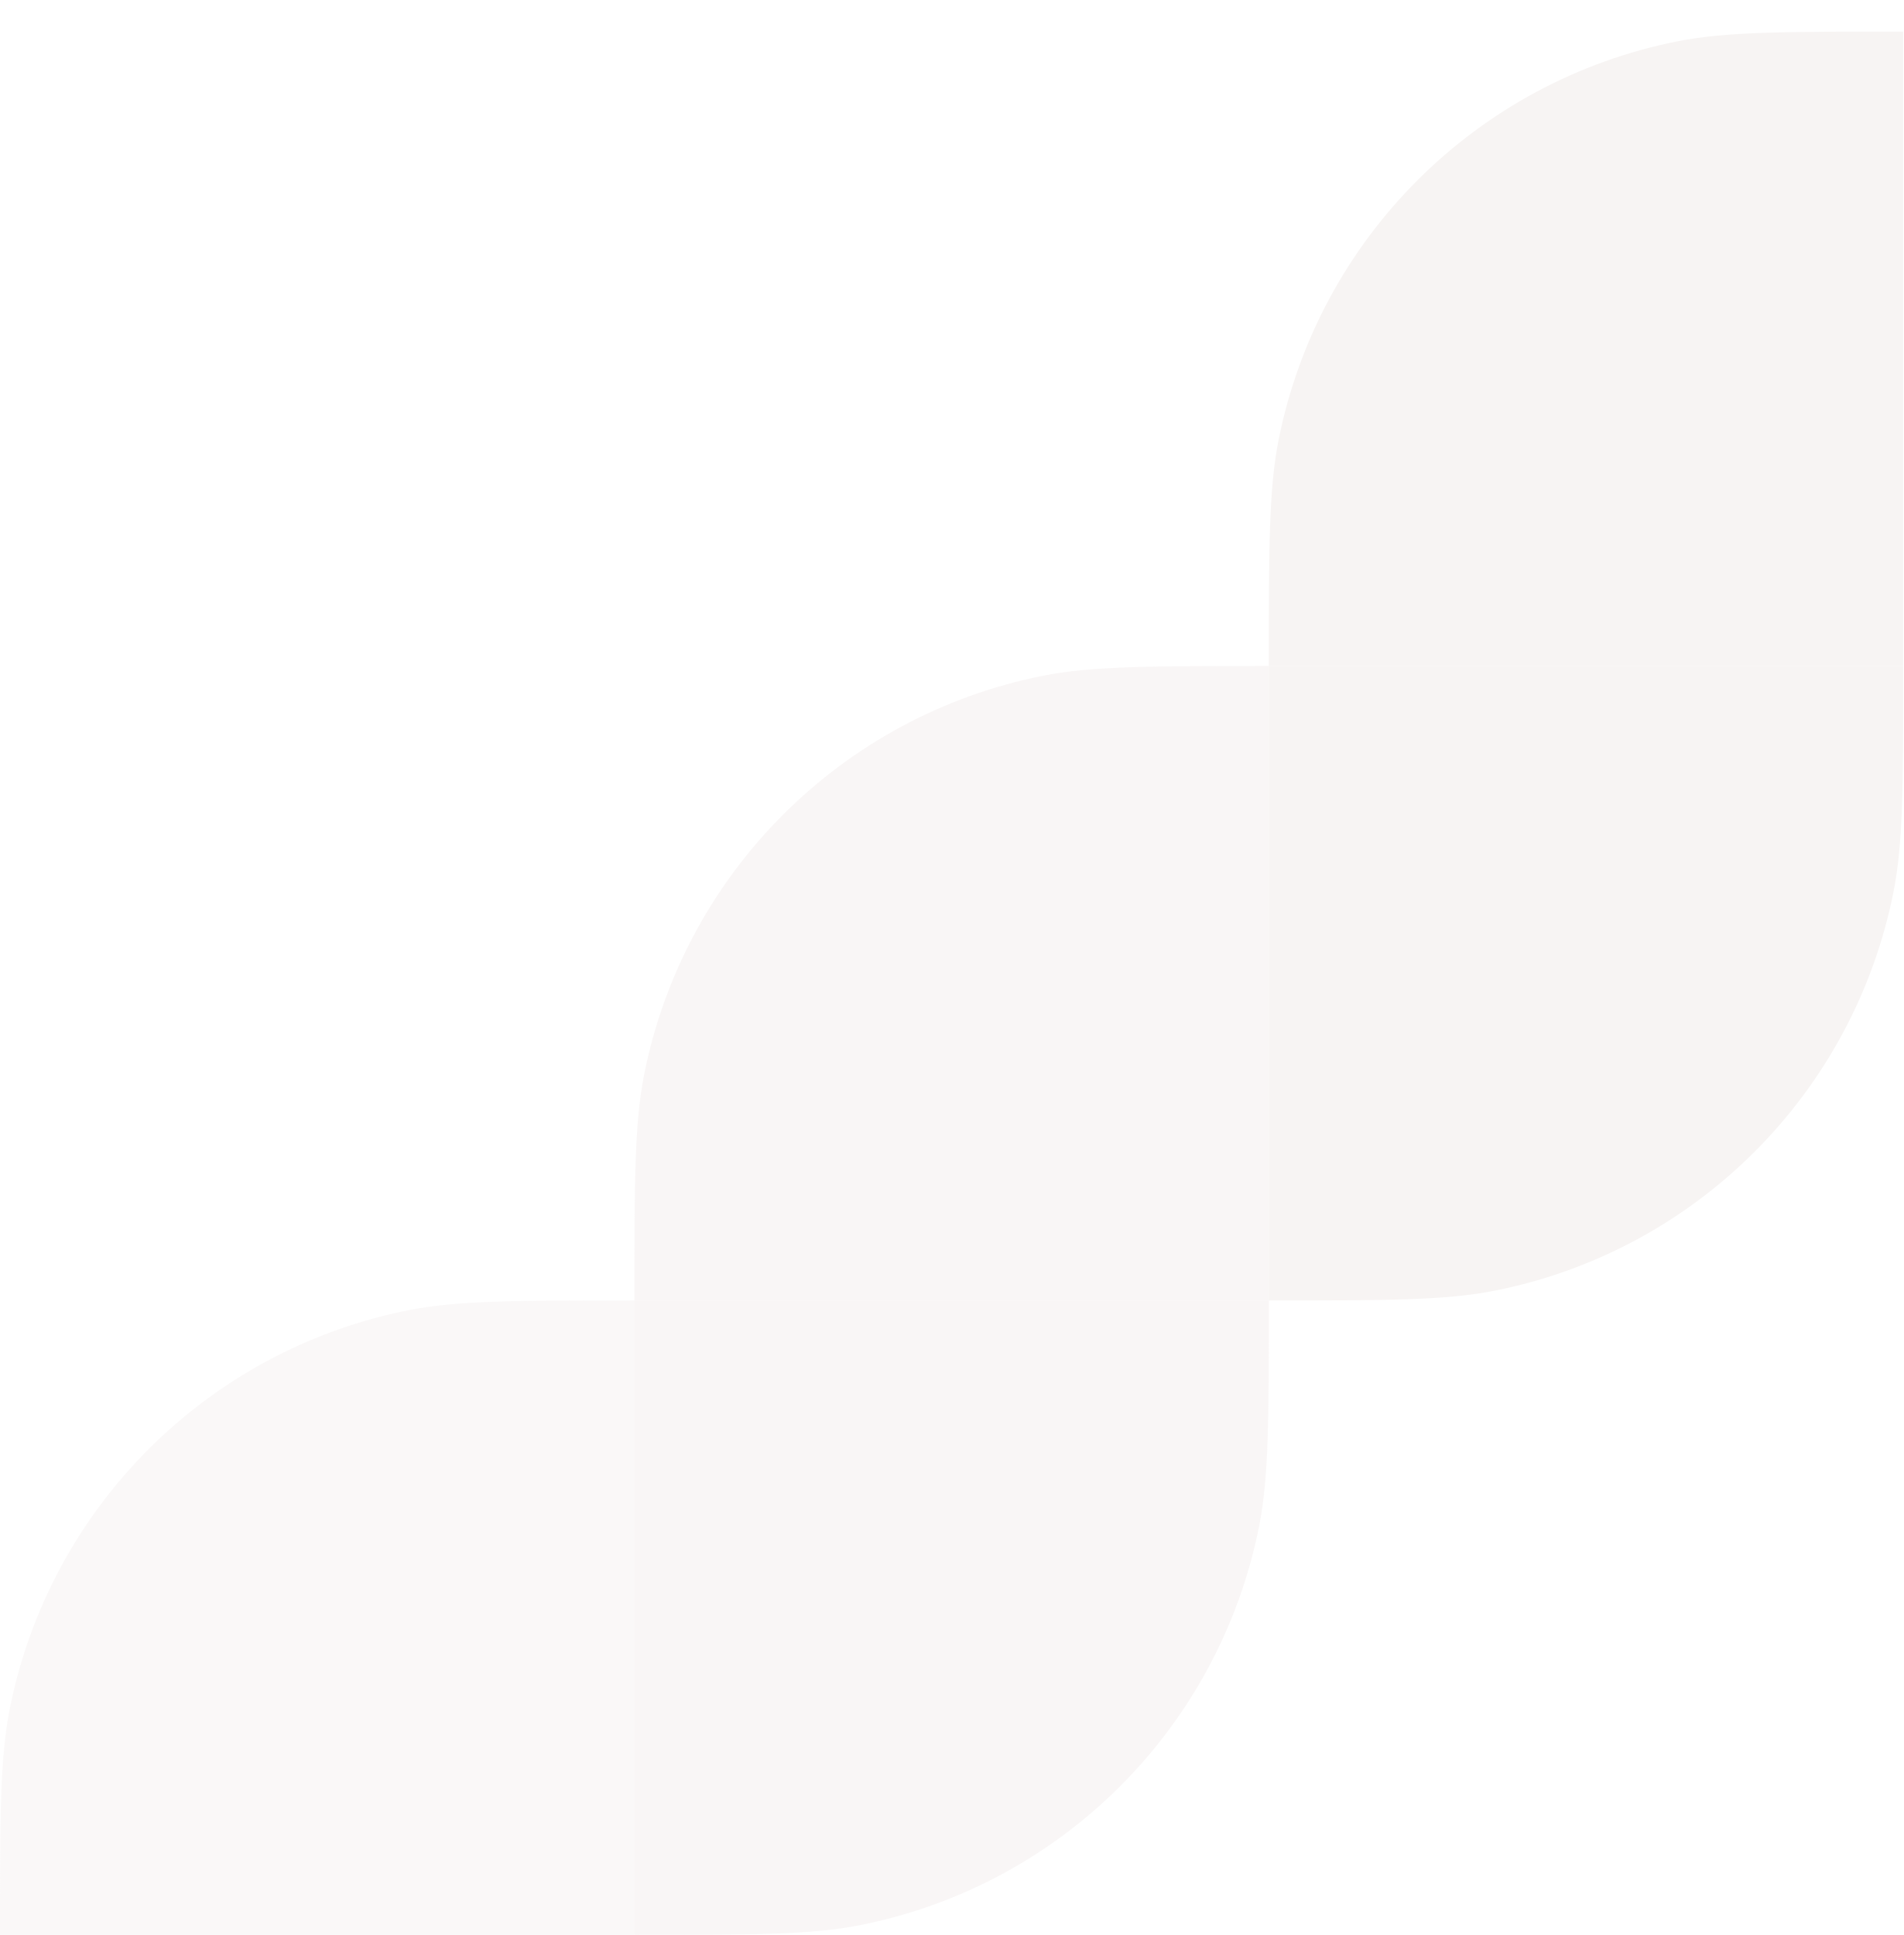
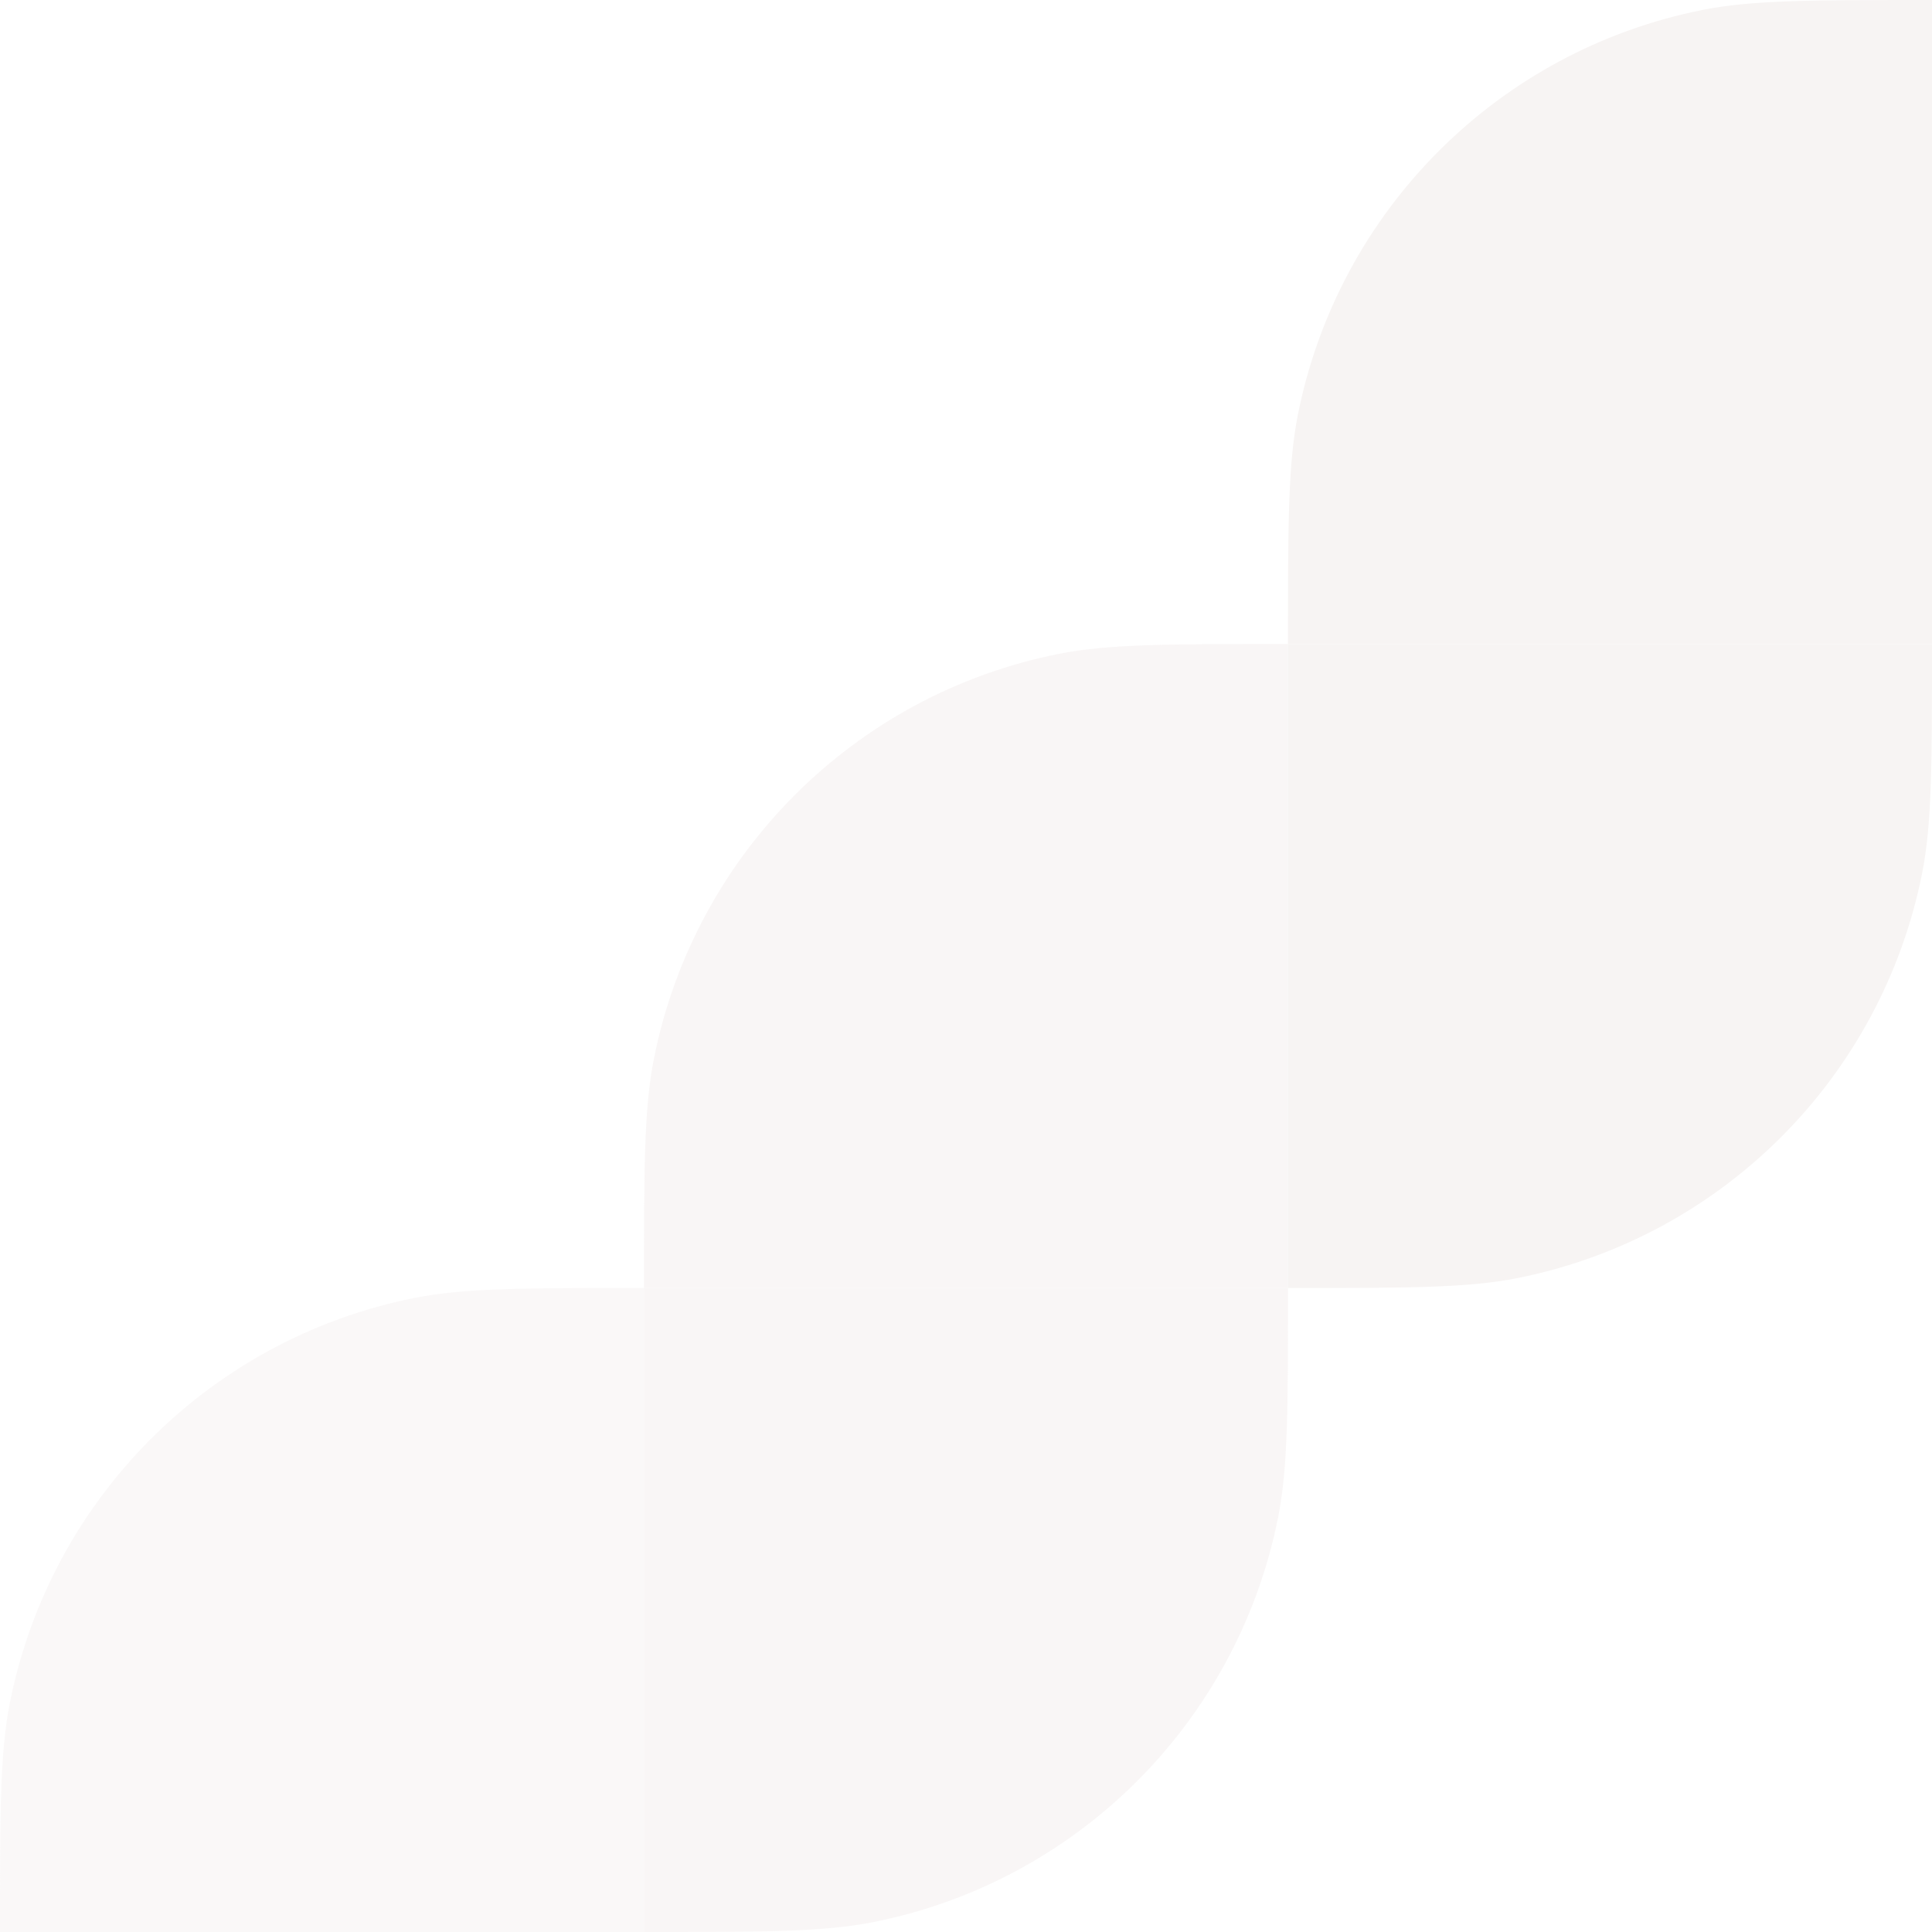
- <svg xmlns="http://www.w3.org/2000/svg" width="60" height="61" viewBox="0 0 60 61" fill="none">
-   <path d="M20 60.996C23.717 60.996 25.576 60.996 27.121 60.688C33.468 59.426 38.43 54.464 39.693 48.117C40 46.572 40 44.713 40 40.996L20 40.996L20 60.996Z" fill="#F7F4F3" fill-opacity="0.8" />
-   <path d="M40 40.996L40 20.996C36.283 20.996 34.424 20.996 32.879 21.303C26.532 22.566 21.57 27.527 20.307 33.874C20 35.42 20 37.279 20 40.996L40 40.996Z" fill="#F7F4F3" fill-opacity="0.8" />
-   <path d="M60 20.996L60 0.996C56.283 0.996 54.424 0.996 52.879 1.303C46.532 2.566 41.57 7.527 40.307 13.874C40 15.42 40 17.279 40 20.996L60 20.996Z" fill="#F7F4F3" />
-   <path d="M20 60.996L20 40.996C16.283 40.996 14.424 40.996 12.879 41.303C6.532 42.566 1.57 47.527 0.307 53.874C-2.15108e-06 55.42 -2.06983e-06 57.279 -1.90735e-06 60.996L20 60.996Z" fill="#F7F4F3" fill-opacity="0.6" />
-   <path d="M40 40.996C43.717 40.996 45.576 40.996 47.121 40.688C53.468 39.426 58.43 34.464 59.693 28.117C60 26.572 60 24.713 60 20.996L40 20.996L40 40.996Z" fill="#F7F4F3" />
+ <svg xmlns="http://www.w3.org/2000/svg" width="60" height="60" viewBox="0 0 60 60" fill="none">
+   <path d="M20 60C23.717 60 25.576 60 27.122 59.693C33.469 58.43 38.43 53.468 39.693 47.121C40 45.576 40 43.717 40 40L20 40L20 60Z" fill="#F7F4F3" fill-opacity="0.8" />
+   <path d="M40 40L40 20C36.283 20 34.424 20 32.879 20.307C26.532 21.57 21.57 26.532 20.308 32.879C20 34.424 20 36.283 20 40L40 40Z" fill="#F7F4F3" fill-opacity="0.8" />
+   <path d="M60 20L60 -9.53674e-06C56.283 -9.37426e-06 54.424 -9.29301e-06 52.879 0.307C46.532 1.57 41.57 6.532 40.307 12.879C40 14.424 40 16.283 40 20L60 20Z" fill="#F7F4F3" />
+   <path d="M20 60L20 40C16.283 40 14.424 40 12.879 40.307C6.531 41.57 1.57 46.532 0.307 52.879C-6.31862e-05 54.424 -6.3105e-05 56.283 -6.29425e-05 60L20 60Z" fill="#F7F4F3" fill-opacity="0.6" />
+   <path d="M40 40C43.717 40 45.576 40 47.121 39.693C53.468 38.43 58.43 33.468 59.693 27.121C60 25.576 60 23.717 60 20L40 20L40 40Z" fill="#F7F4F3" />
</svg>
